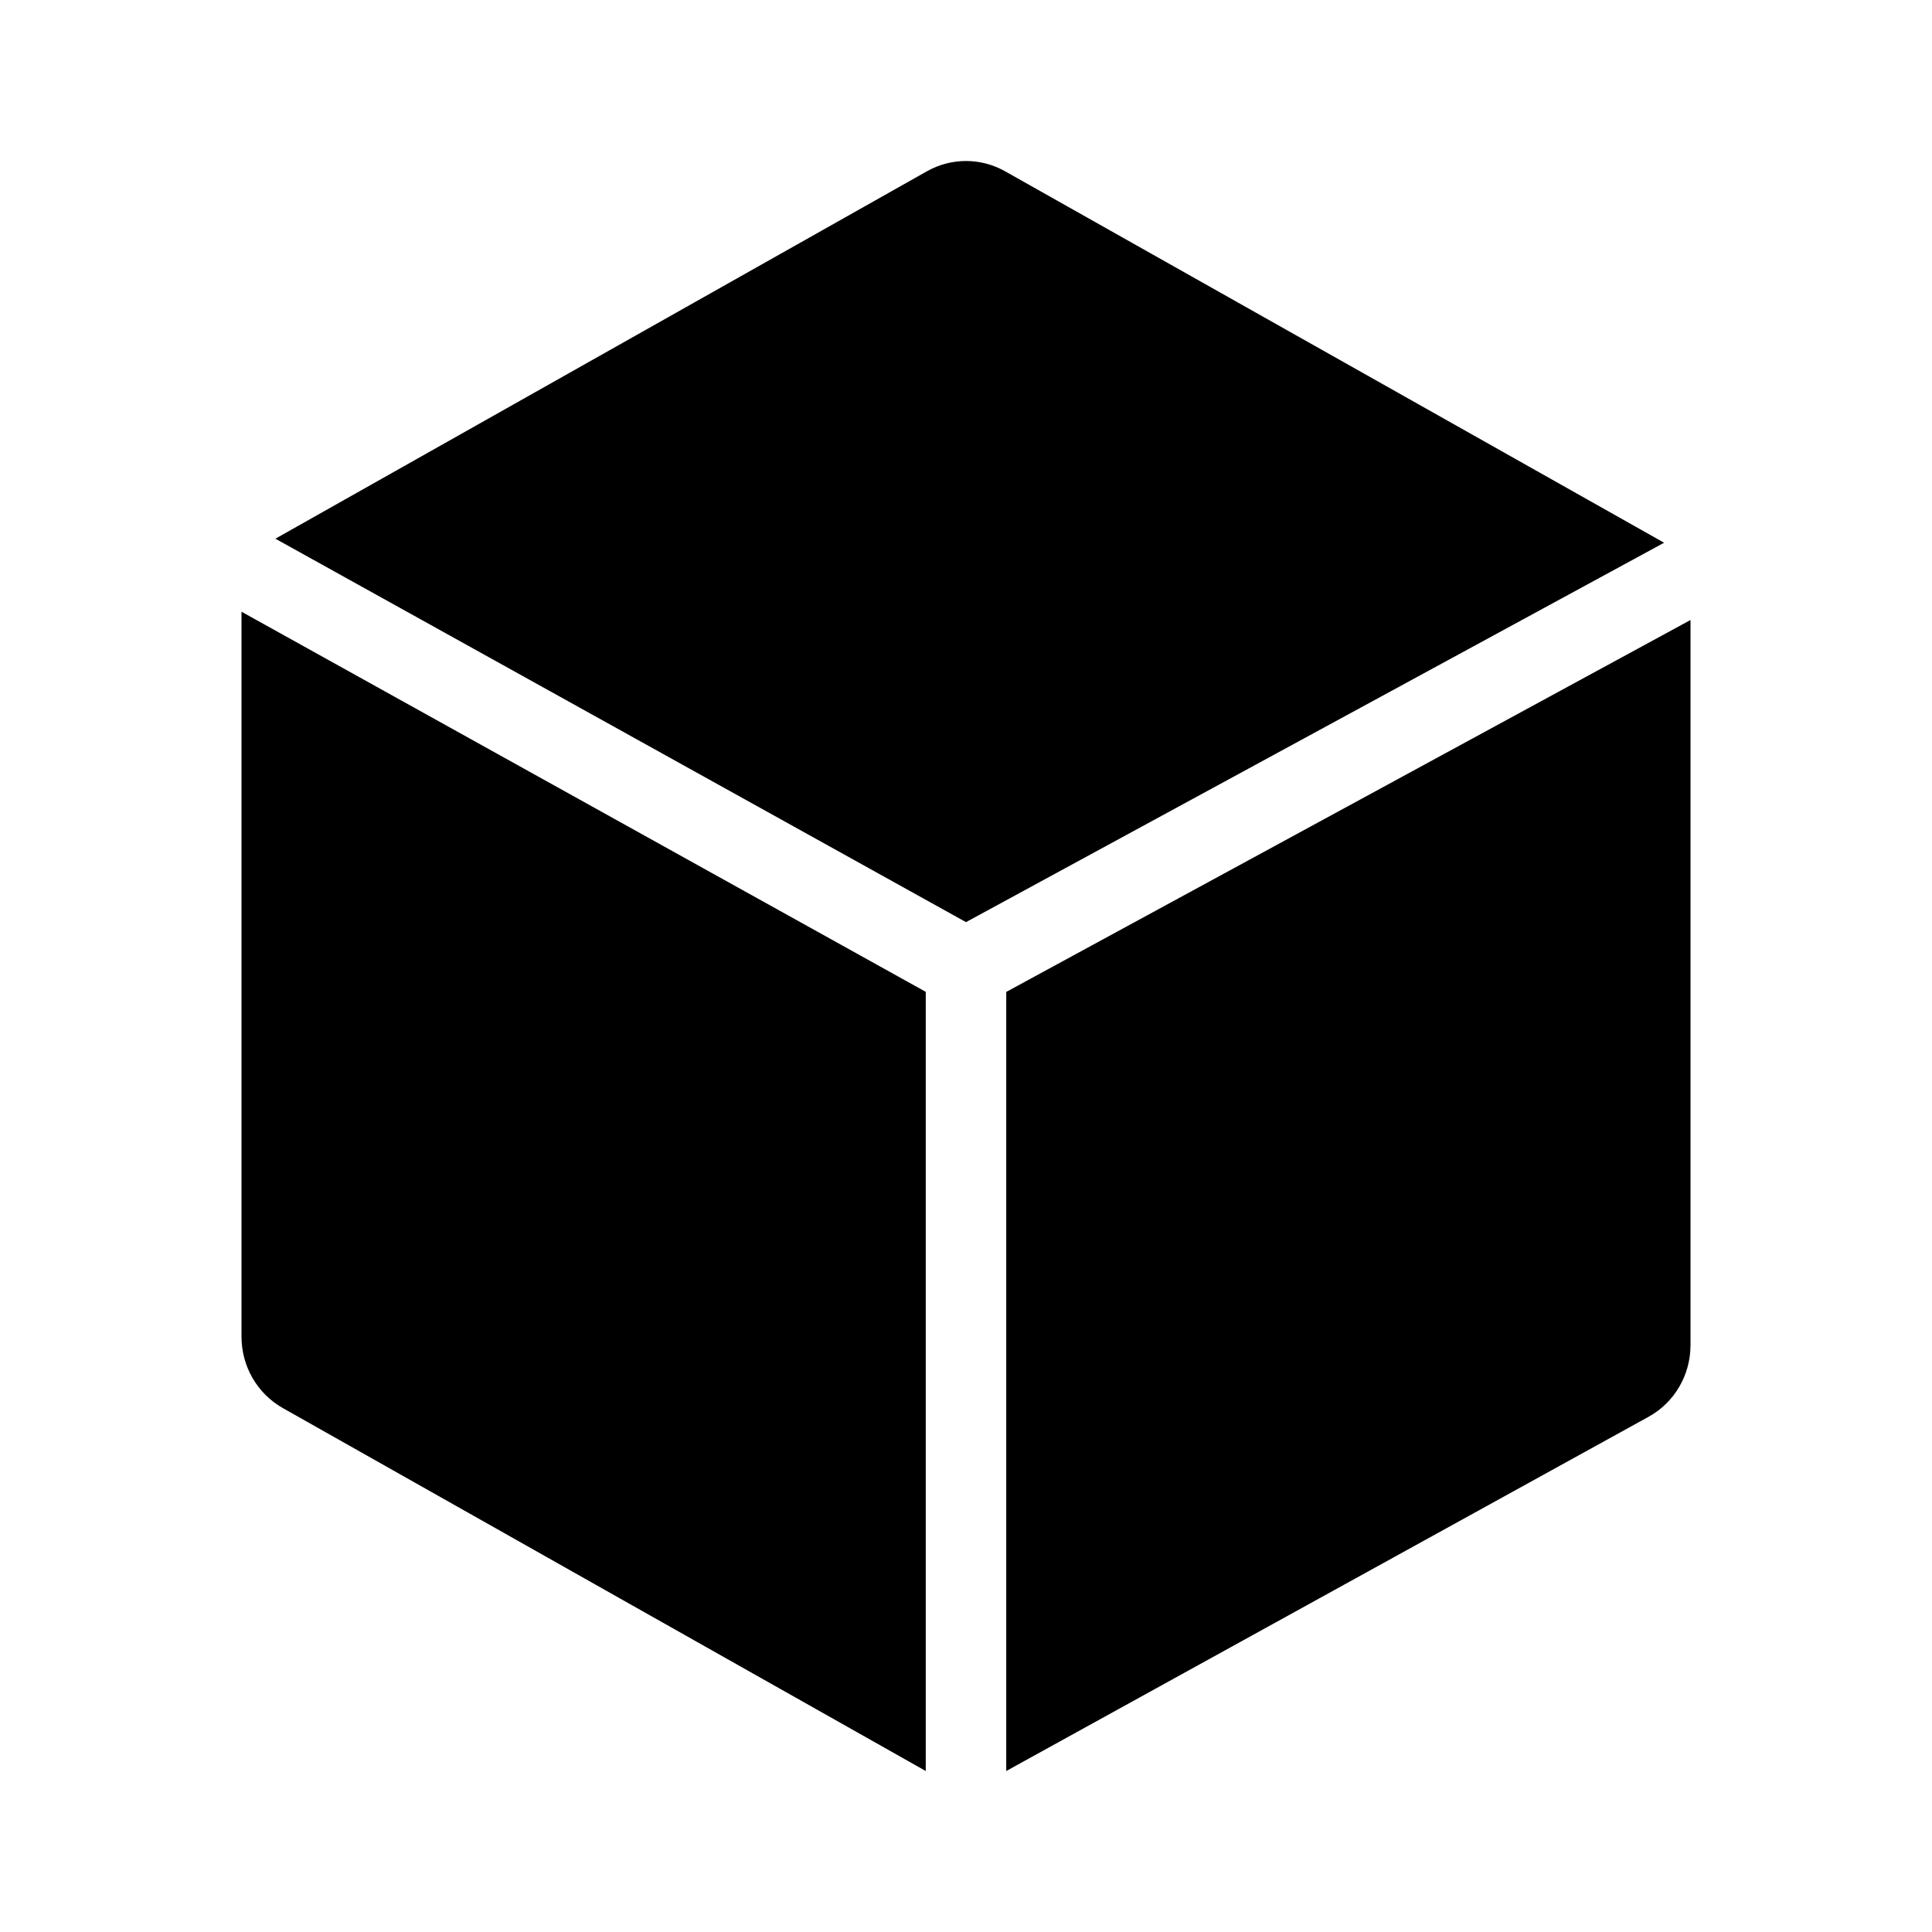
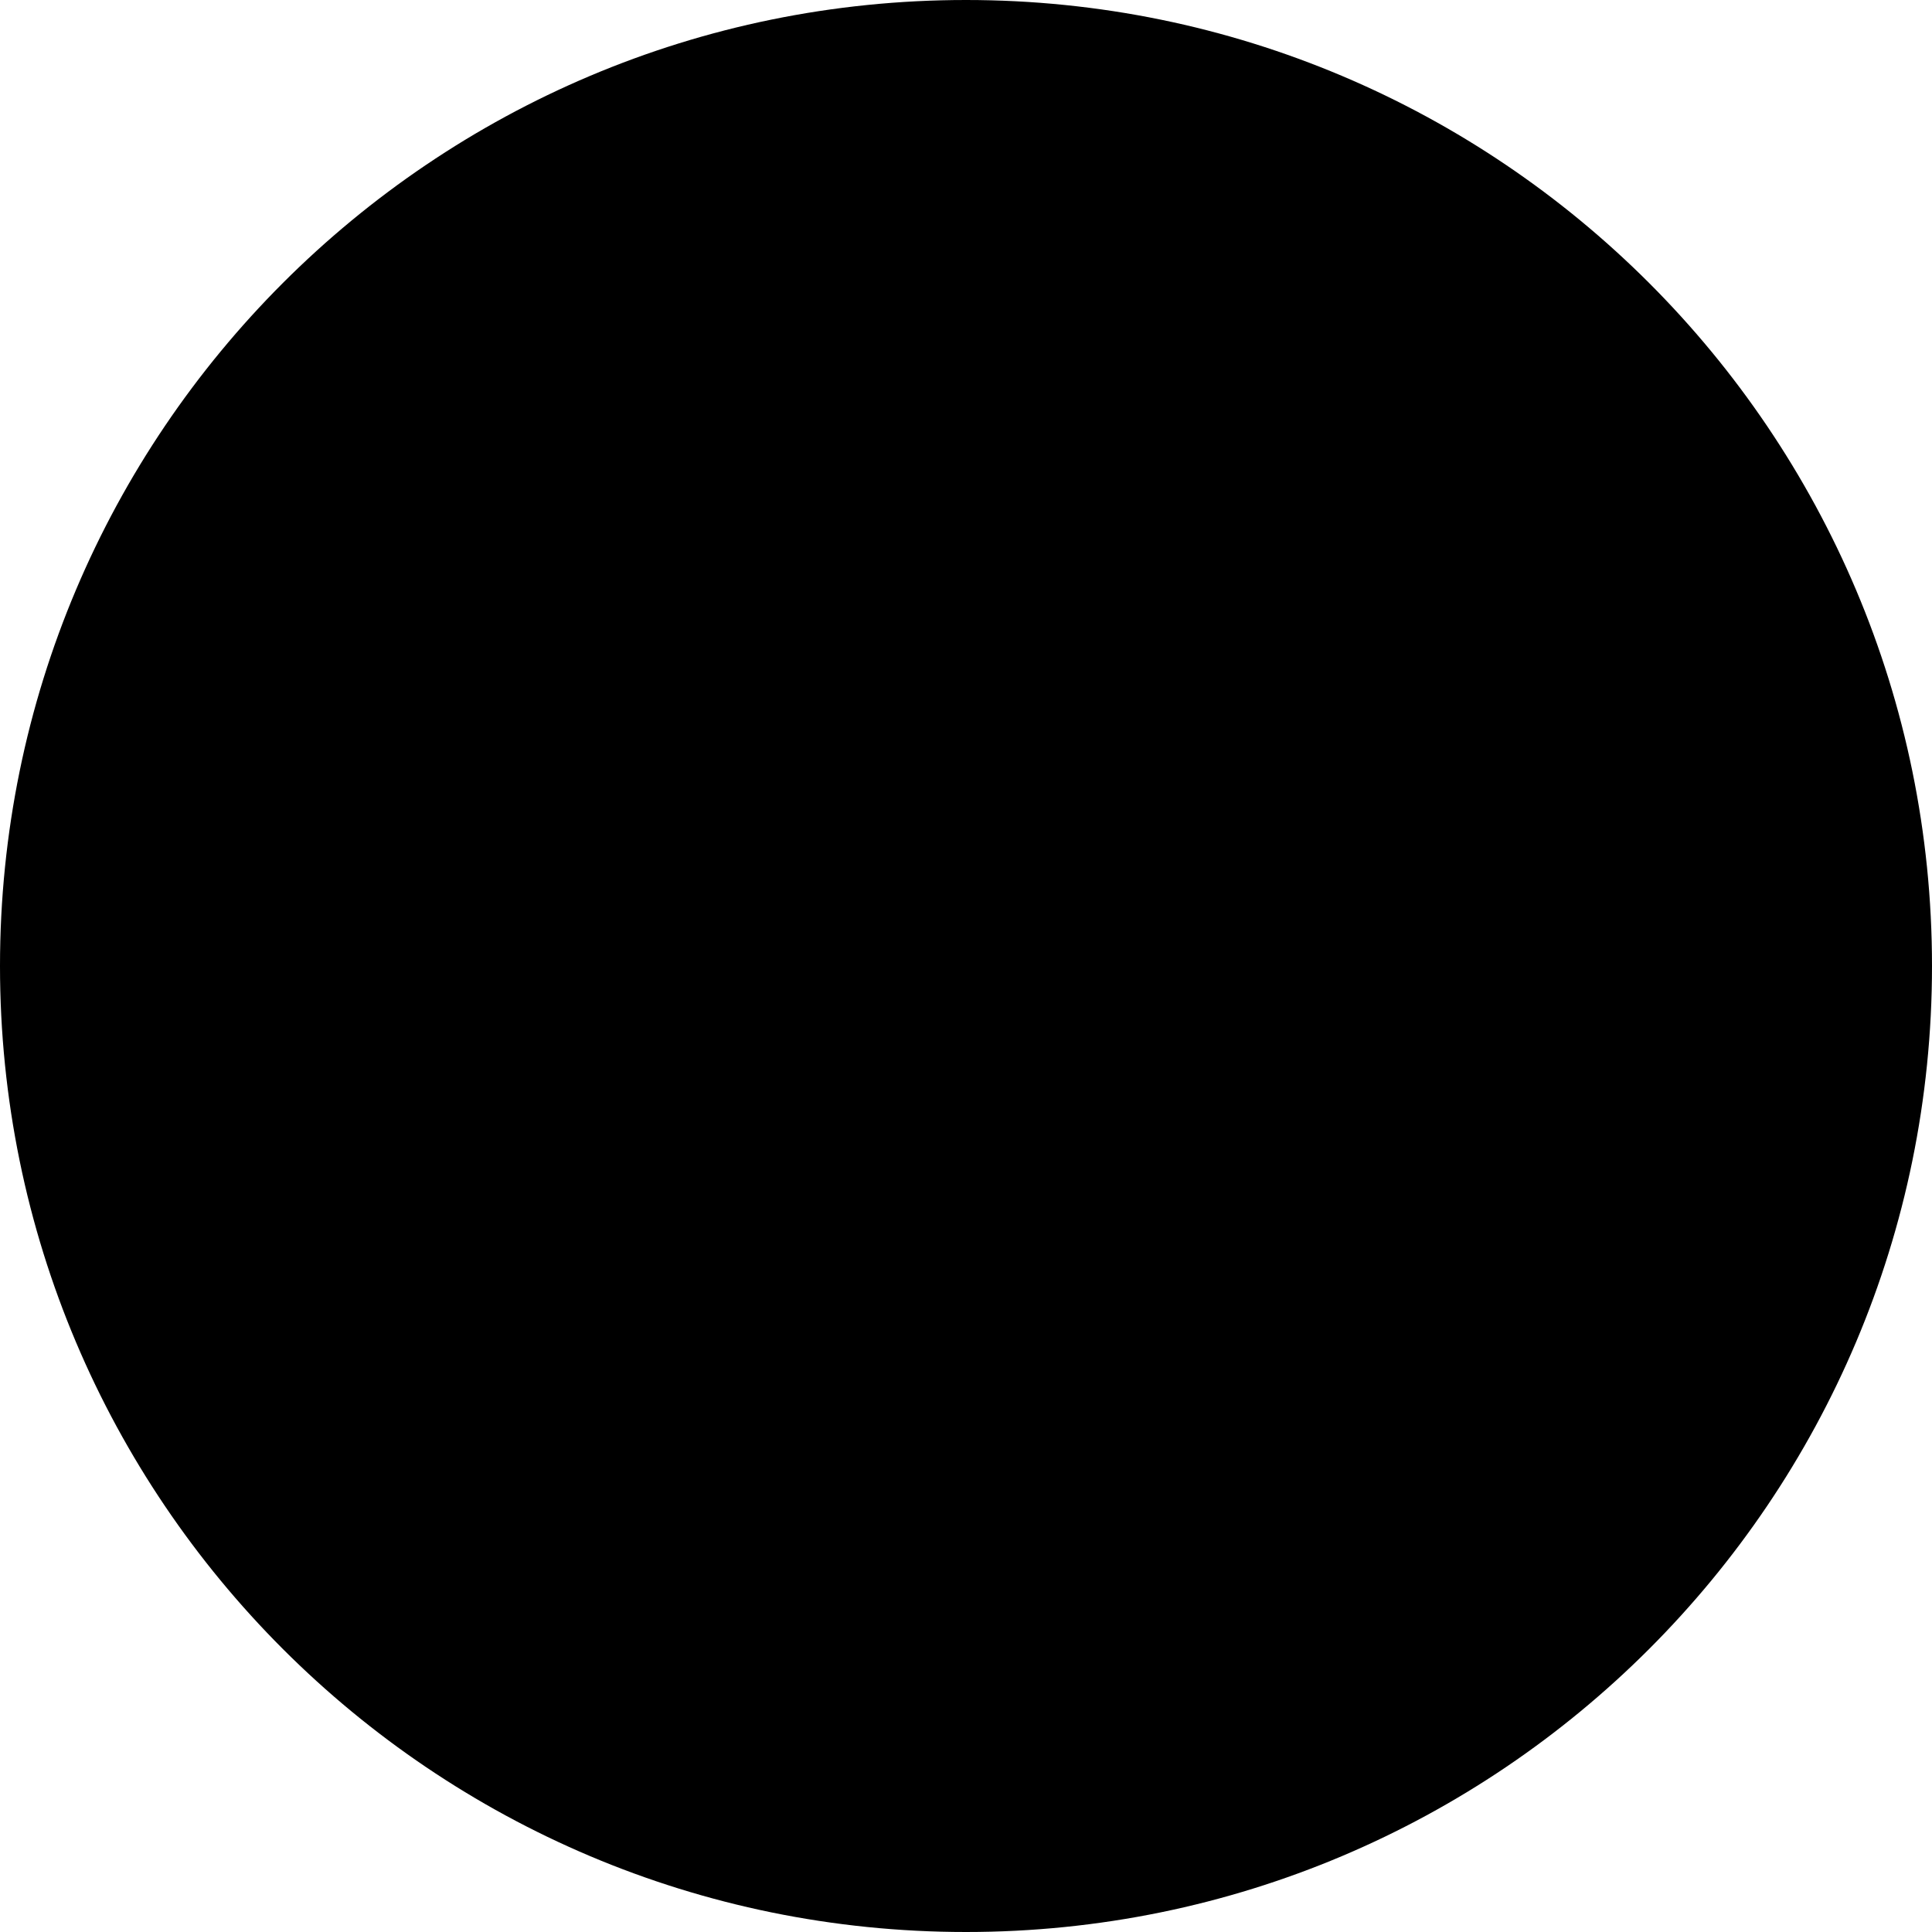
- <svg xmlns="http://www.w3.org/2000/svg" clip-rule="evenodd" fill-rule="evenodd" stroke-linejoin="round" stroke-miterlimit="2" viewBox="0 0 24 24">
-   <path d="m21 7.702-8.5 4.62v9.678c1.567-.865 6.379-3.517 7.977-4.399.323-.177.523-.519.523-.891zm-9.5 4.619-8.5-4.722v9.006c0 .37.197.708.514.887 1.59.898 6.416 3.623 7.986 4.508zm-8.079-5.629 8.579 4.763 8.672-4.713s-6.631-3.738-8.186-4.614c-.151-.085-.319-.128-.486-.128-.168 0-.335.043-.486.128-1.555.876-8.093 4.564-8.093 4.564z" fill-rule="nonzero" />
+ <svg xmlns="http://www.w3.org/2000/svg" version="1.1" id="Calque_1" x="0px" y="0px" viewBox="0 0 24 24" style="enable-background:new 0 0 24 24;" xml:space="preserve">
+   <circle cx="12" cy="12" r="12" />
</svg>
